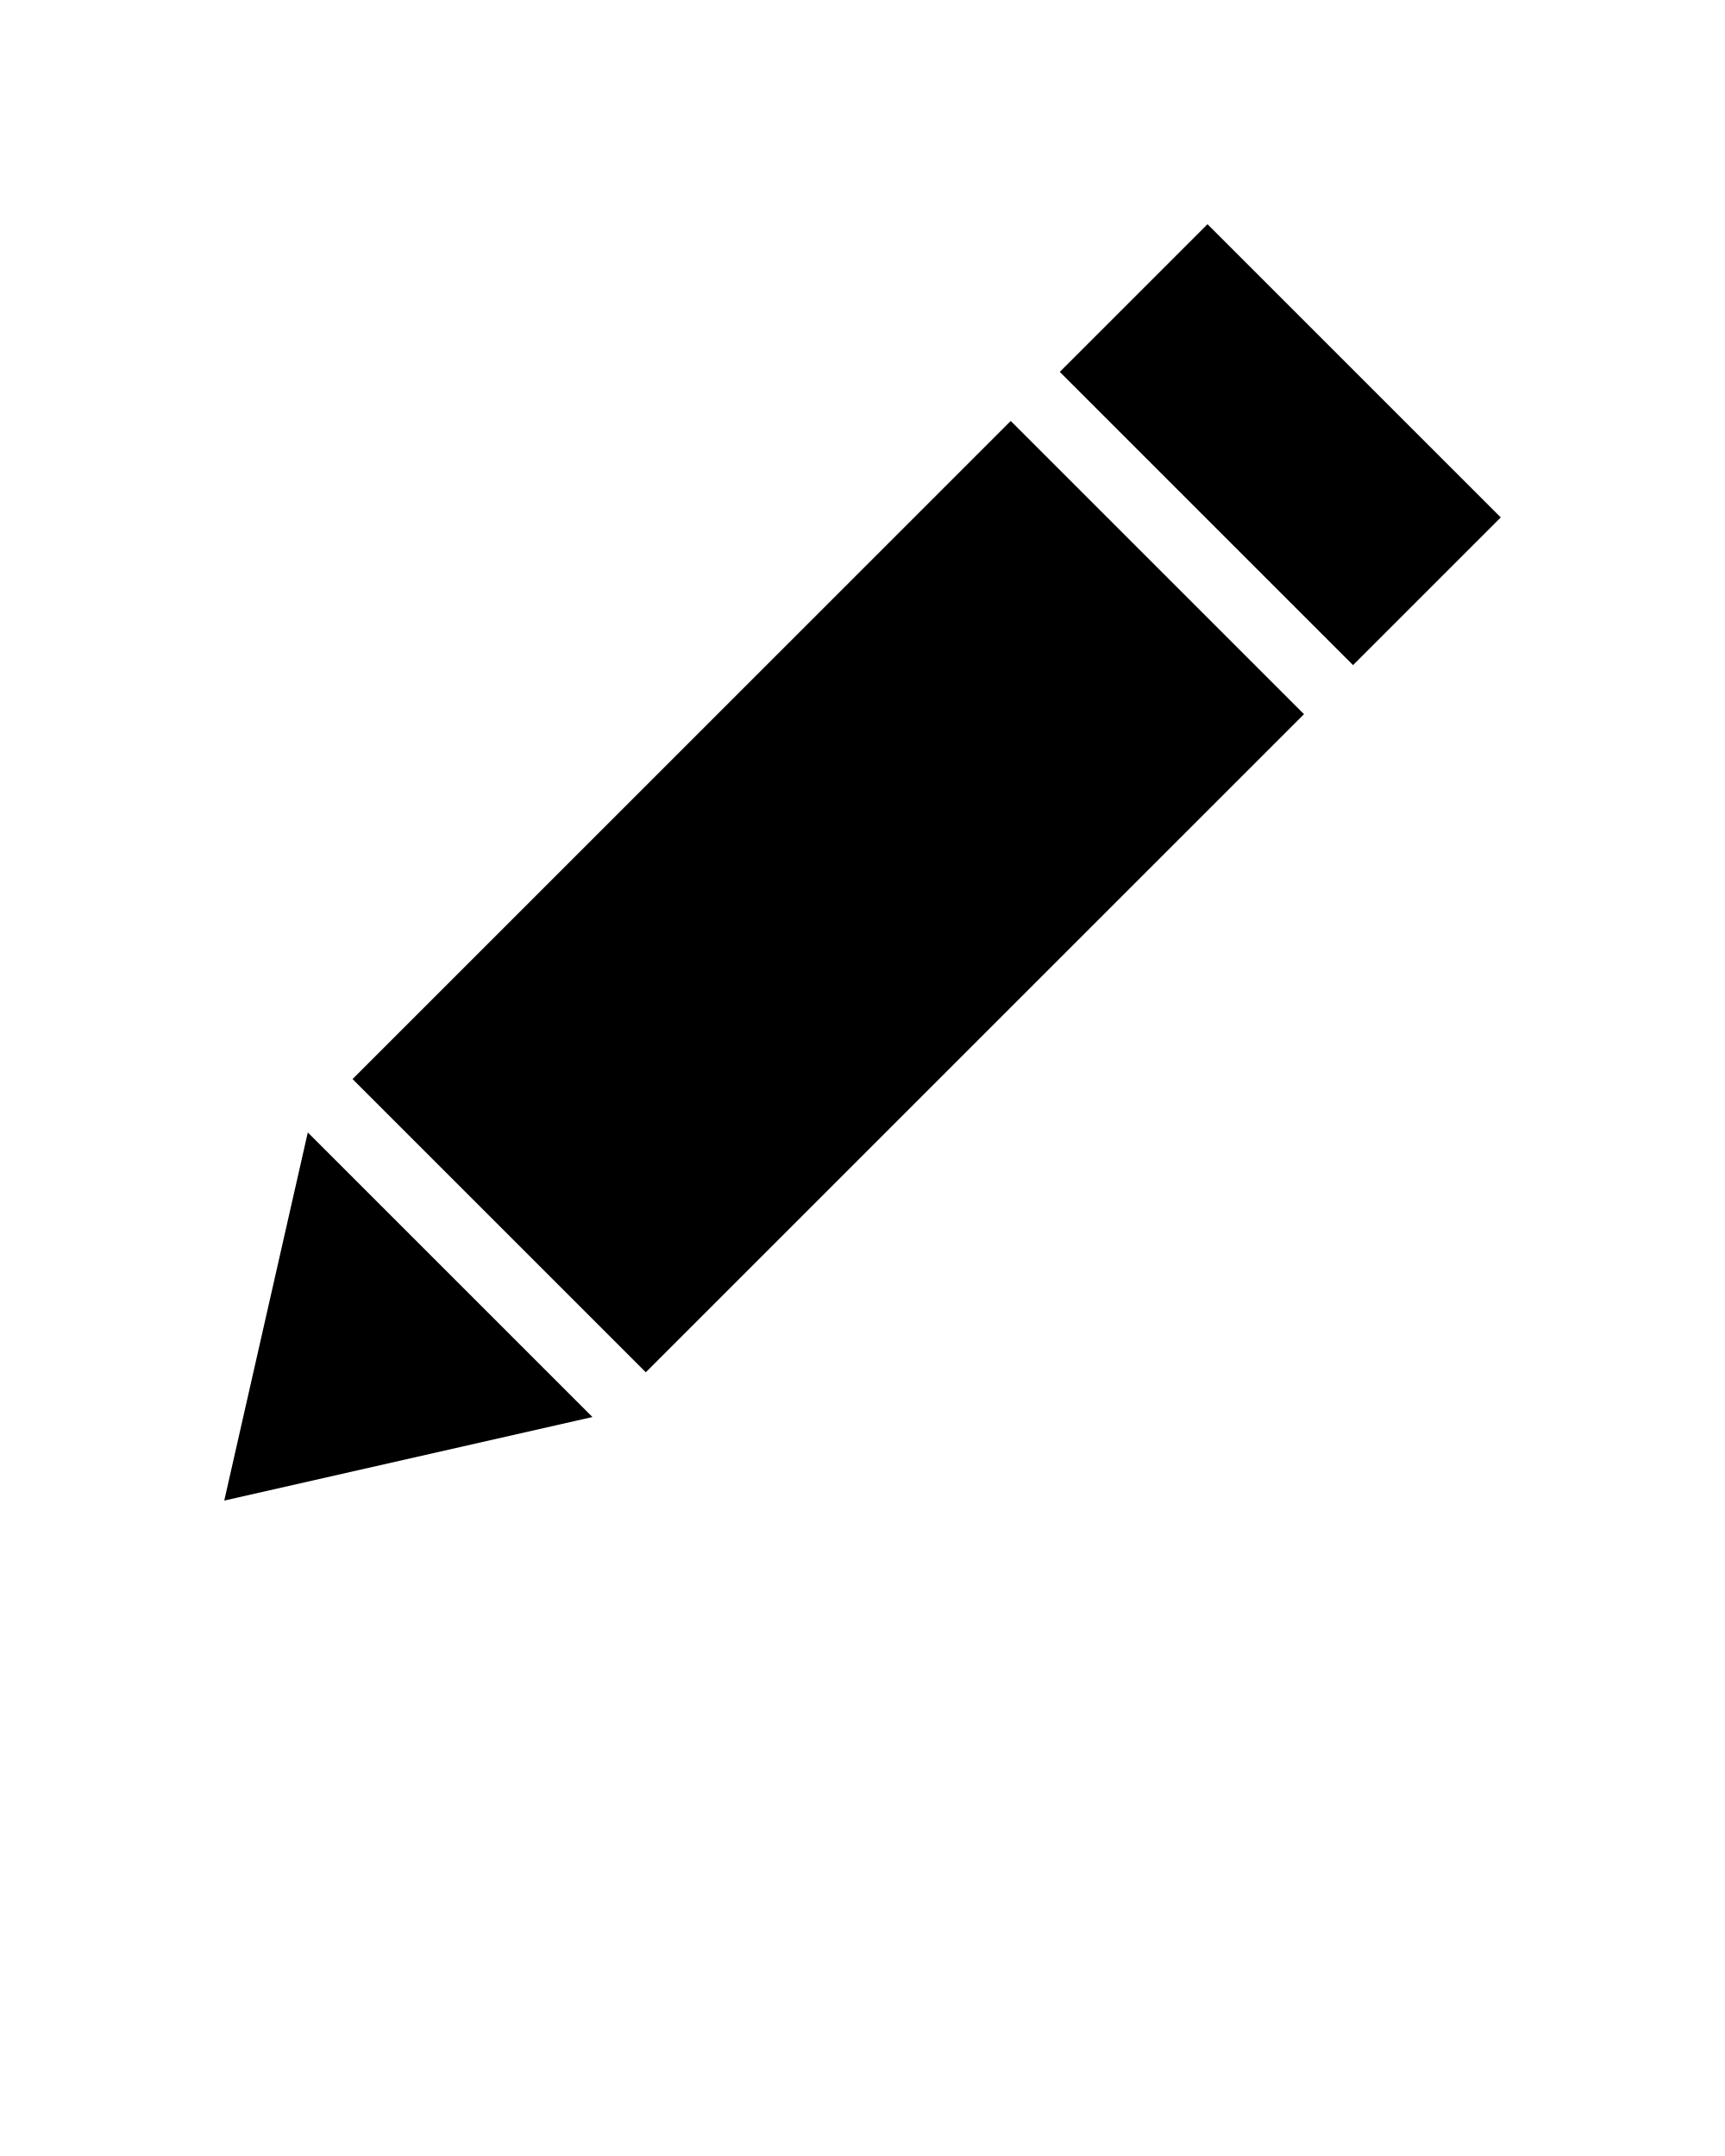
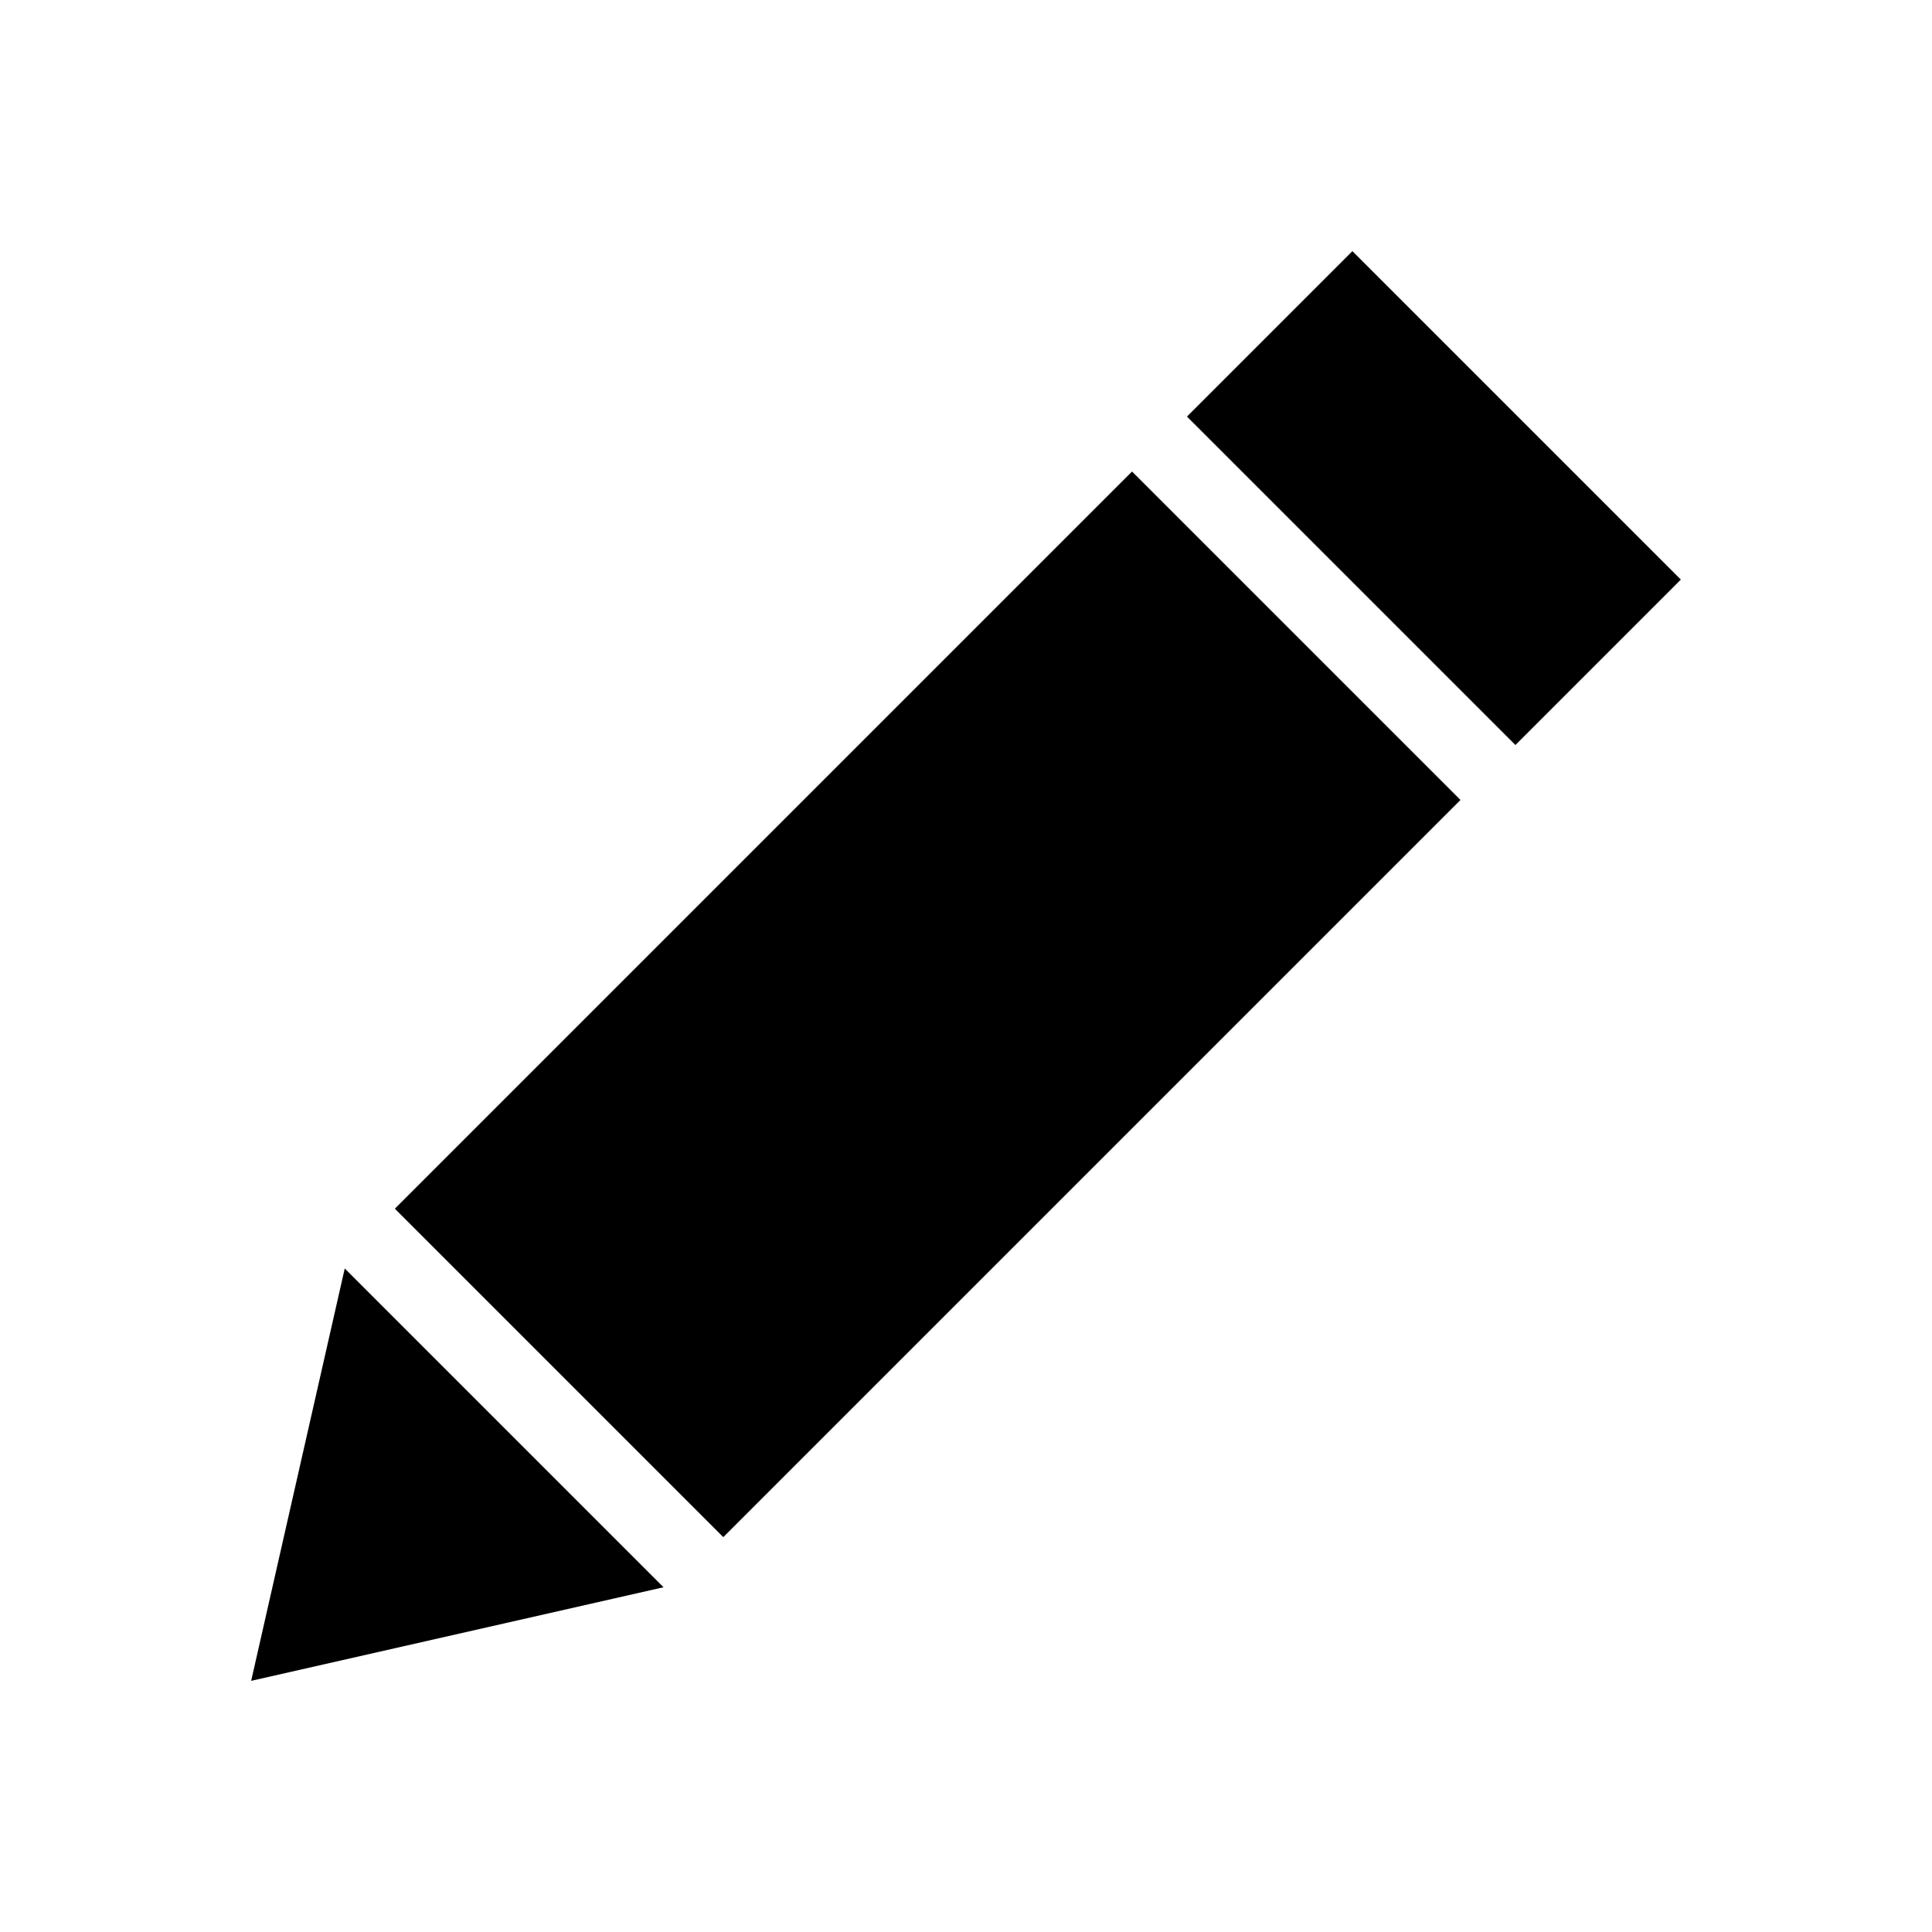
- <svg xmlns="http://www.w3.org/2000/svg" version="1.1" x="0px" y="0px" viewBox="0 0 100 125">
+ <svg xmlns="http://www.w3.org/2000/svg" version="1.1" x="0px" y="0px" viewBox="0 0 100 100">
  <g transform="translate(0,-952.3622)">
    <path style="opacity:1;color:#000000;fill:#000000;stroke:none;stroke-width:4;stroke-linecap:round;stroke-linejoin:round;stroke-miterlimit:4;stroke-opacity:1;stroke-dashoffset:0;marker:none;visibility:visible;display:inline;overflow:visible;enable-background:accumulate;fill-opacity:1;stroke-dasharray:none" d="M 70 13 L 61.438 21.562 L 78.438 38.562 L 87 30 L 70 13 z M 58.594 24.406 L 20.438 62.562 L 37.438 79.562 L 75.594 41.406 L 58.594 24.406 z M 17.844 65.656 L 13 87 L 34.344 82.156 L 17.844 65.656 z " transform="translate(0,952.3622)" />
  </g>
</svg>
